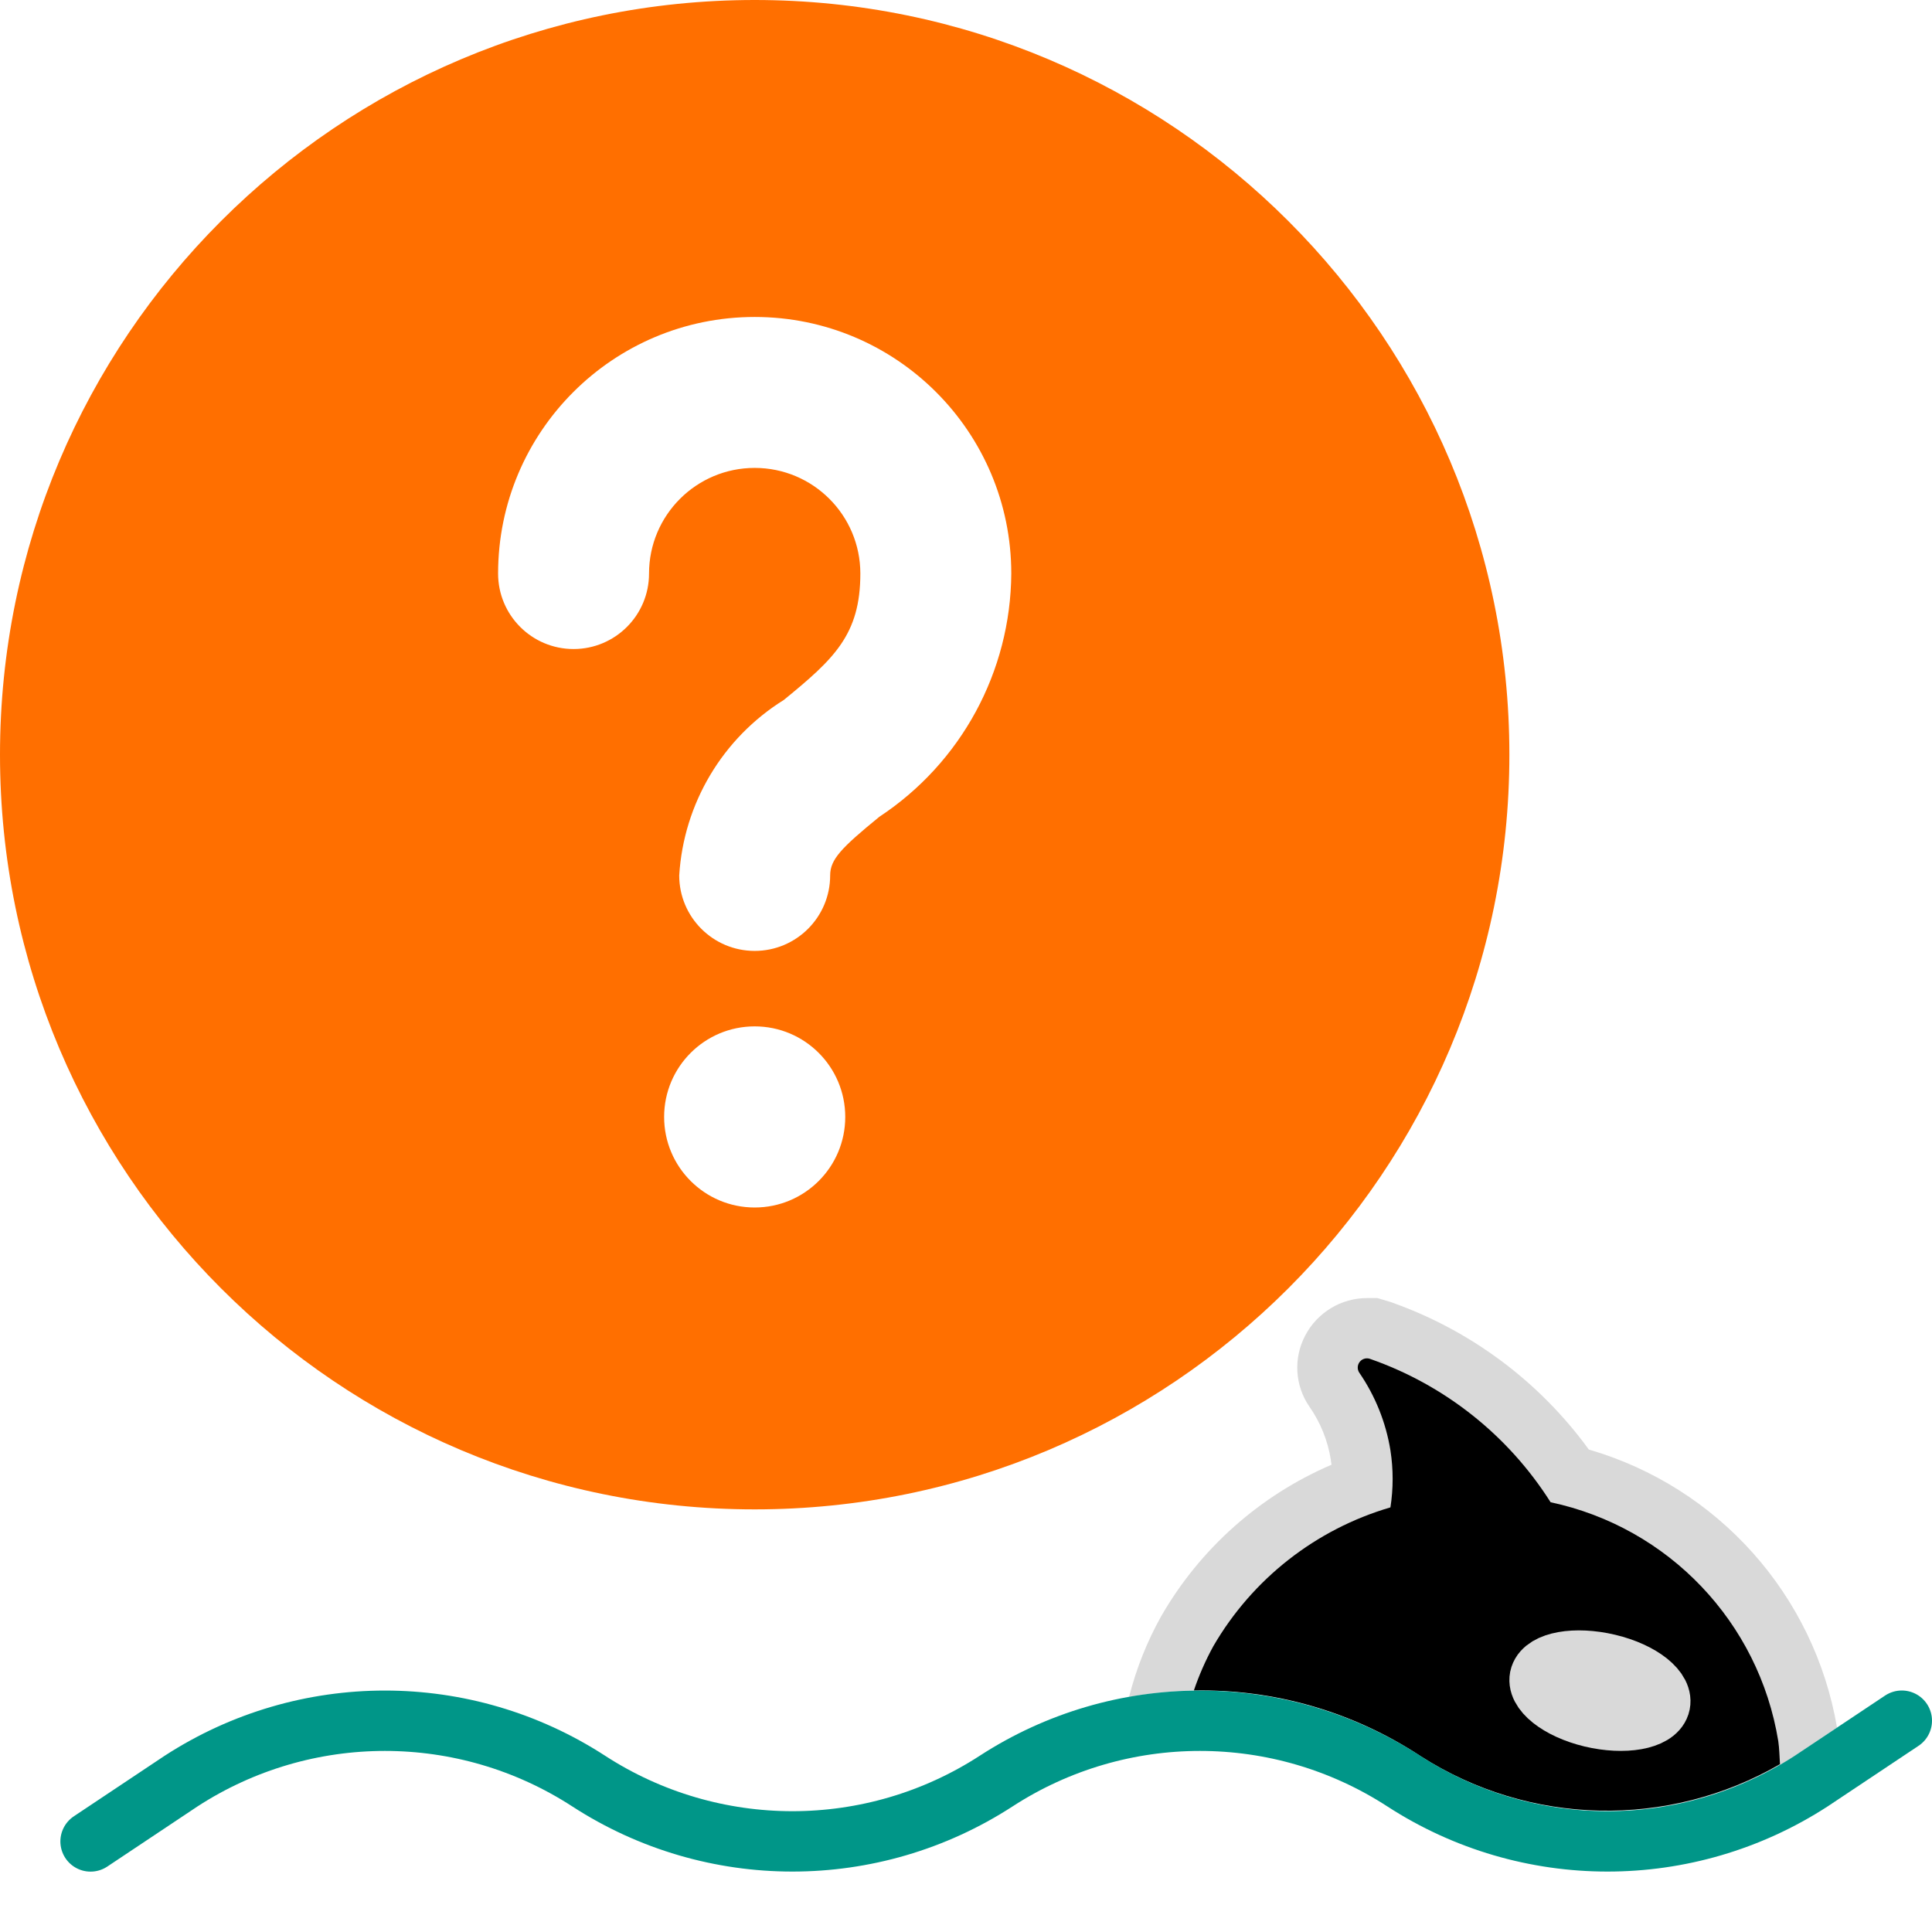
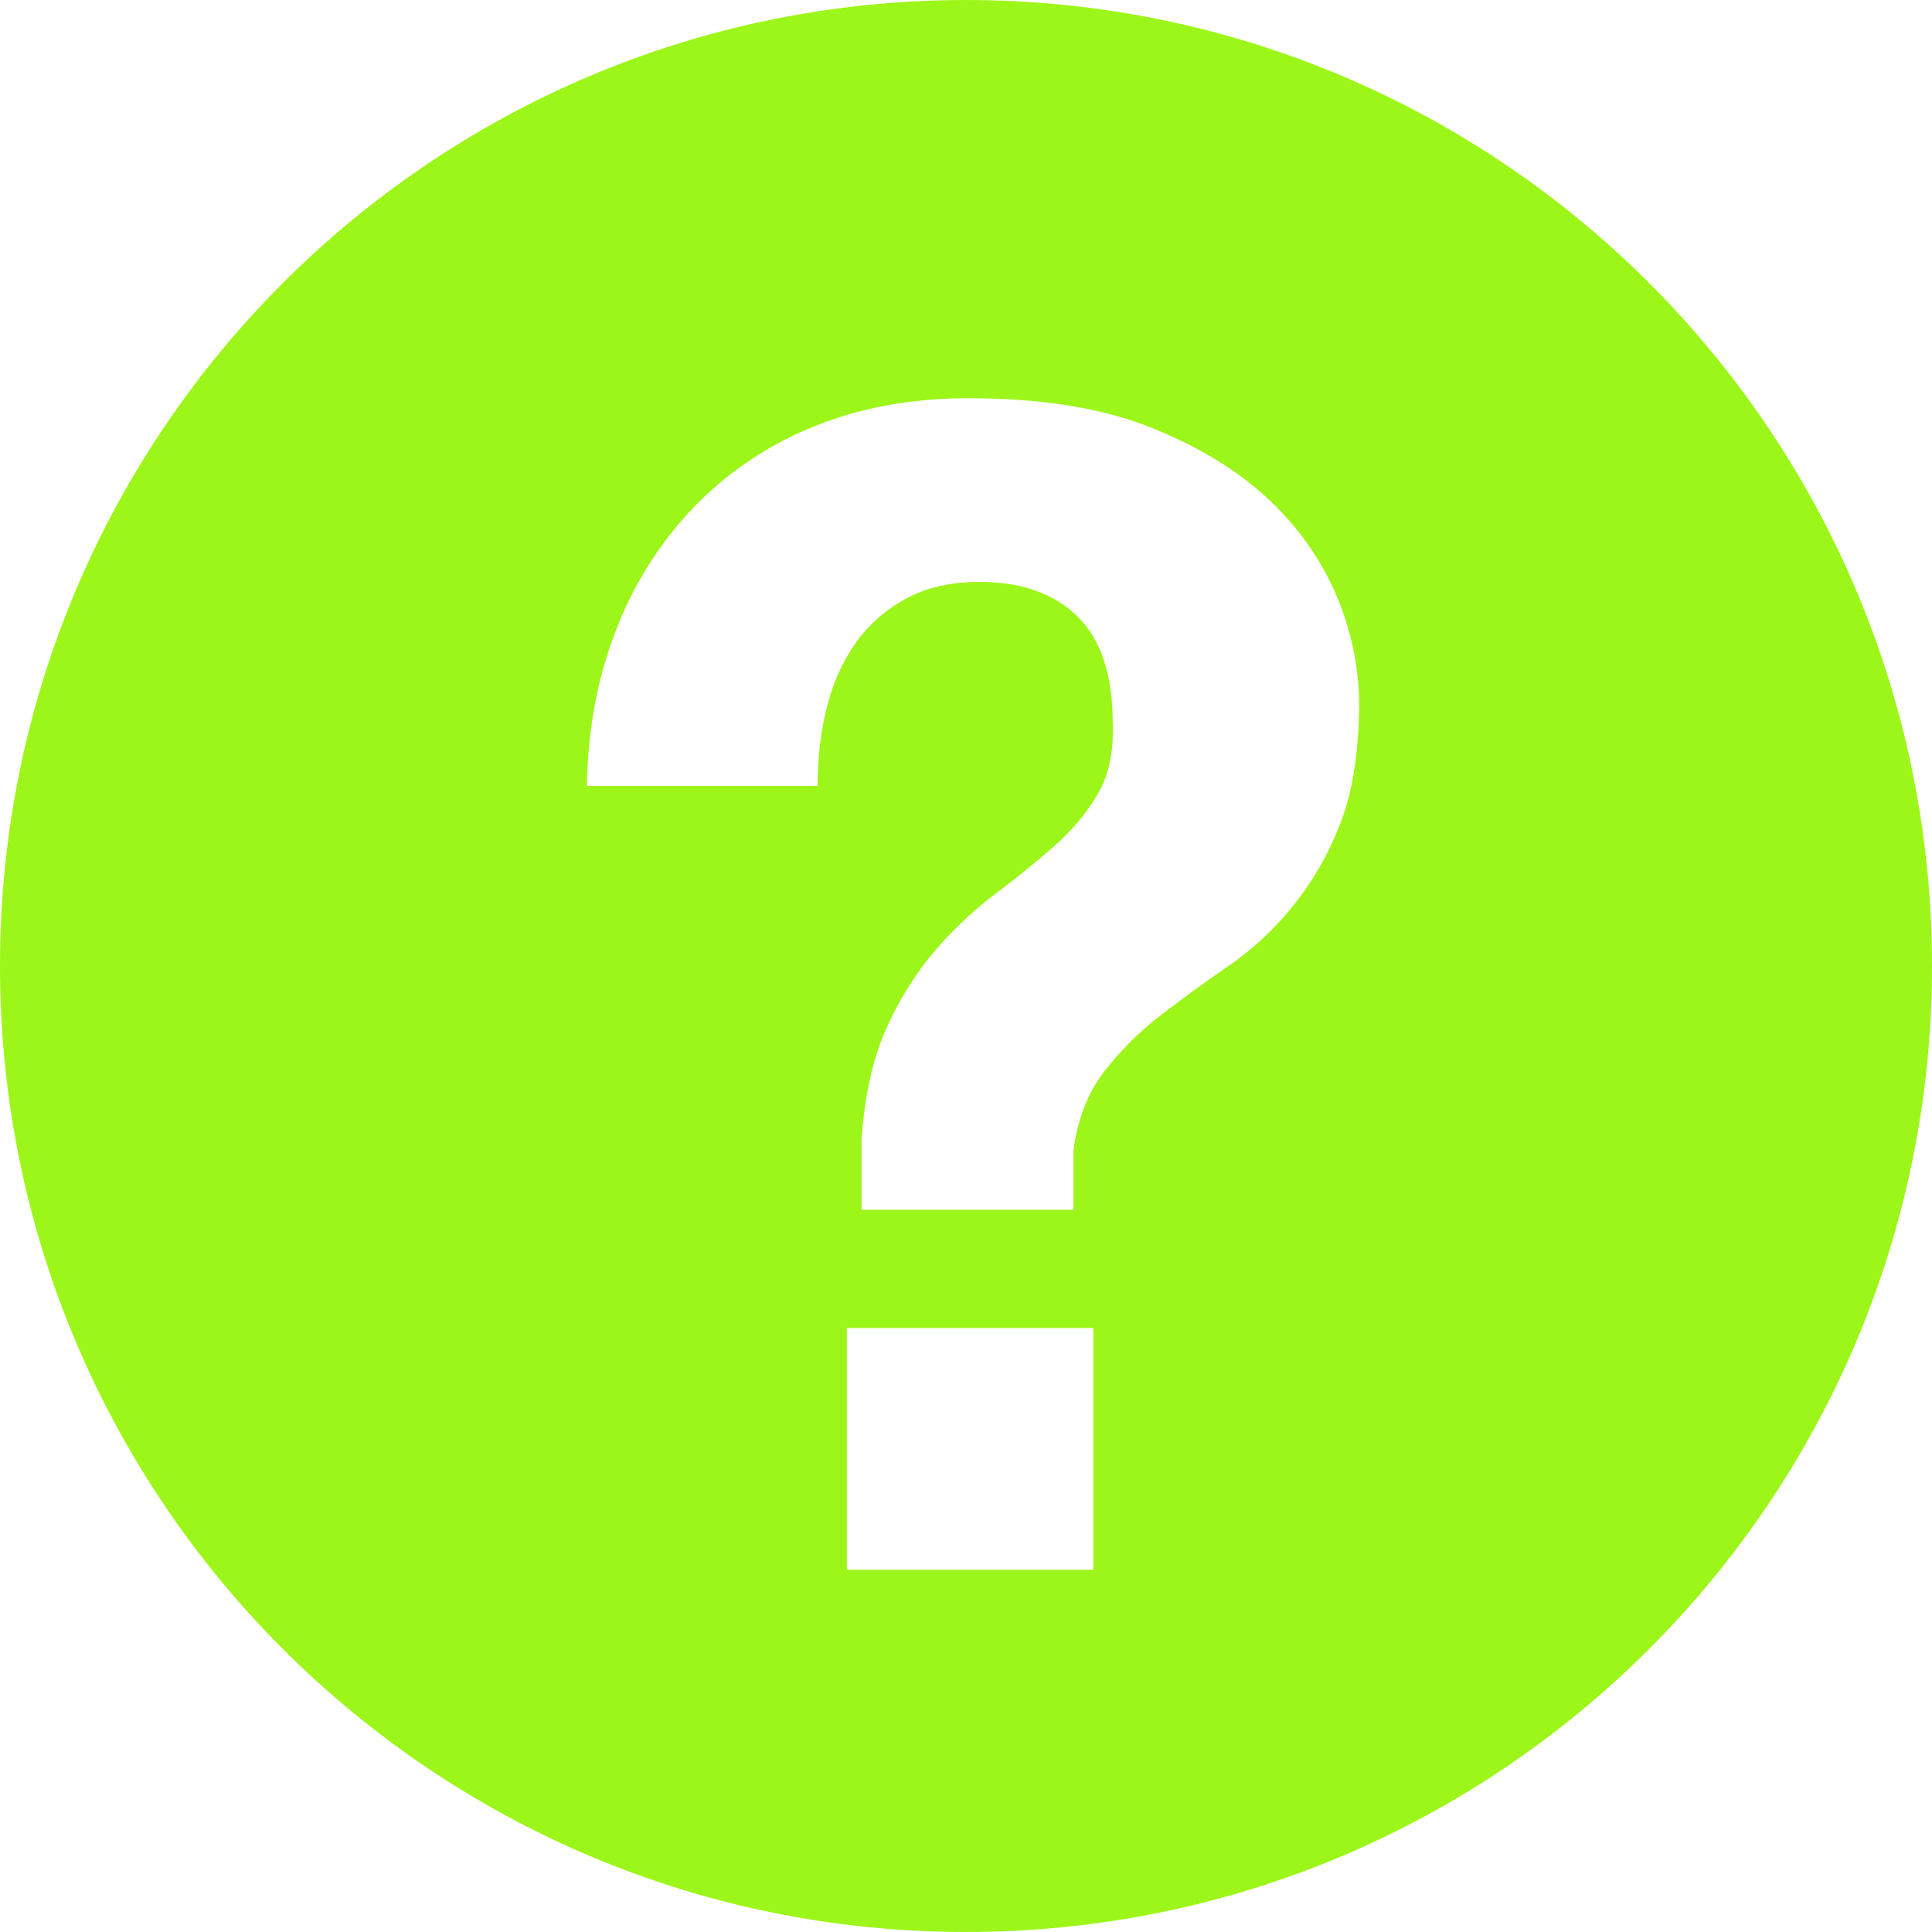
- <svg xmlns="http://www.w3.org/2000/svg" width="32" height="32" viewBox="0 0 32 32">
-   <path d="M23.527,29.084a5.722,5.722,0,0,0,6.2,0l.7-.469a5.816,5.816,0,0,0-4.111-4.606,6.871,6.871,0,0,0-3.285-2.444l-.216-.065h-.169a1.156,1.156,0,0,0-1.027.62,1.138,1.138,0,0,0,.07,1.18,2.116,2.116,0,0,1,.354.88c0,.026.008.053.012.08a5.972,5.972,0,0,0-2.824,2.513,5.511,5.511,0,0,0-.53,1.334A6.626,6.626,0,0,1,23.527,29.084Z" style="fill:#d9d9d9" />
-   <path d="M19.774,28a6.585,6.585,0,0,1,3.753,1.086,5.72,5.72,0,0,0,5.955.134c-.008-.127-.01-.254-.028-.38h0a4.84,4.84,0,0,0-3.771-3.958A5.8,5.8,0,0,0,22.7,22.51a.153.153,0,0,0-.188.223,3.165,3.165,0,0,1,.518,1.29,3.076,3.076,0,0,1,0,.944,5.022,5.022,0,0,0-2.934,2.3h0A4.611,4.611,0,0,0,19.774,28Z" />
-   <path d="M26.361,28.441c.546.13,1.052.039,1.129-.2s-.3-.546-.851-.677-1.052-.039-1.129.2S25.814,28.31,26.361,28.441Z" style="fill:#d9d9d9;stroke:#d9d9d9;stroke-miterlimit:10" />
-   <path d="M1.5,30.5l1.5-1a6.2,6.2,0,0,1,6.75,0h0a6.2,6.2,0,0,0,6.75,0h0a6.2,6.2,0,0,1,6.75,0h0a6.2,6.2,0,0,0,6.75,0l1.5-1" style="fill:none;stroke:#009688;stroke-linecap:round;stroke-linejoin:round" />
-   <path d="M12.5,25A12.5,12.5,0,1,0,0,12.5,12.5,12.5,0,0,0,12.5,25Zm0-5A1.5,1.5,0,1,1,14,18.5,1.5,1.5,0,0,1,12.5,20Zm0-4.25a1.25,1.25,0,0,1-1.25-1.25,3.692,3.692,0,0,1,1.733-2.907c.832-.68,1.267-1.081,1.267-2.093a1.75,1.75,0,0,0-3.5,0,1.25,1.25,0,0,1-2.5,0,4.25,4.25,0,0,1,8.5,0,4.862,4.862,0,0,1-2.186,4.029c-.63.515-.814.705-.814.971A1.25,1.25,0,0,1,12.5,15.75Z" style="fill:#ff6f00" />
+ <svg xmlns="http://www.w3.org/2000/svg" t="1744096678625" class="icon" viewBox="0 0 1024 1024" version="1.1" p-id="2624" width="32" height="32">
+   <path d="M512 1024A512 512 0 1 1 512 0a512 512 0 0 1 0 1024z m-63.168-320.128V832h130.624v-128.128H448.832zM311.04 416.576h122.304c0-14.976 1.664-28.992 4.992-41.984a101.12 101.12 0 0 1 15.36-34.112c7.04-9.728 15.872-17.472 26.688-23.296 10.816-5.824 23.68-8.768 38.656-8.768 22.208 0 39.552 6.08 52.032 18.304 12.48 12.16 18.688 31.04 18.688 56.576 0.576 14.976-2.048 27.52-7.872 37.44-5.824 9.984-13.44 19.2-22.912 27.52-9.408 8.32-19.648 16.64-30.72 24.96-11.136 8.32-21.696 18.112-31.68 29.44a171.904 171.904 0 0 0-26.24 41.216c-7.424 16.064-12.032 36.032-13.696 59.904v37.44H568.96v-31.616c2.24-16.64 7.68-30.528 16.256-41.6 8.576-11.072 18.432-20.928 29.504-29.504 11.136-8.64 22.912-17.216 35.392-25.792a162.048 162.048 0 0 0 59.904-75.264c6.912-17.28 10.368-39.168 10.368-65.792a149.312 149.312 0 0 0-44.928-104c-16.064-16.064-37.248-29.504-63.616-40.32-26.368-10.88-59.2-16.256-98.56-16.256-30.528 0-58.112 5.12-82.816 15.36a183.68 183.68 0 0 0-63.232 42.88A195.392 195.392 0 0 0 326.4 334.208c-9.728 24.96-14.848 52.48-15.36 82.368z" fill="#9DF619" p-id="2625" />
</svg>
